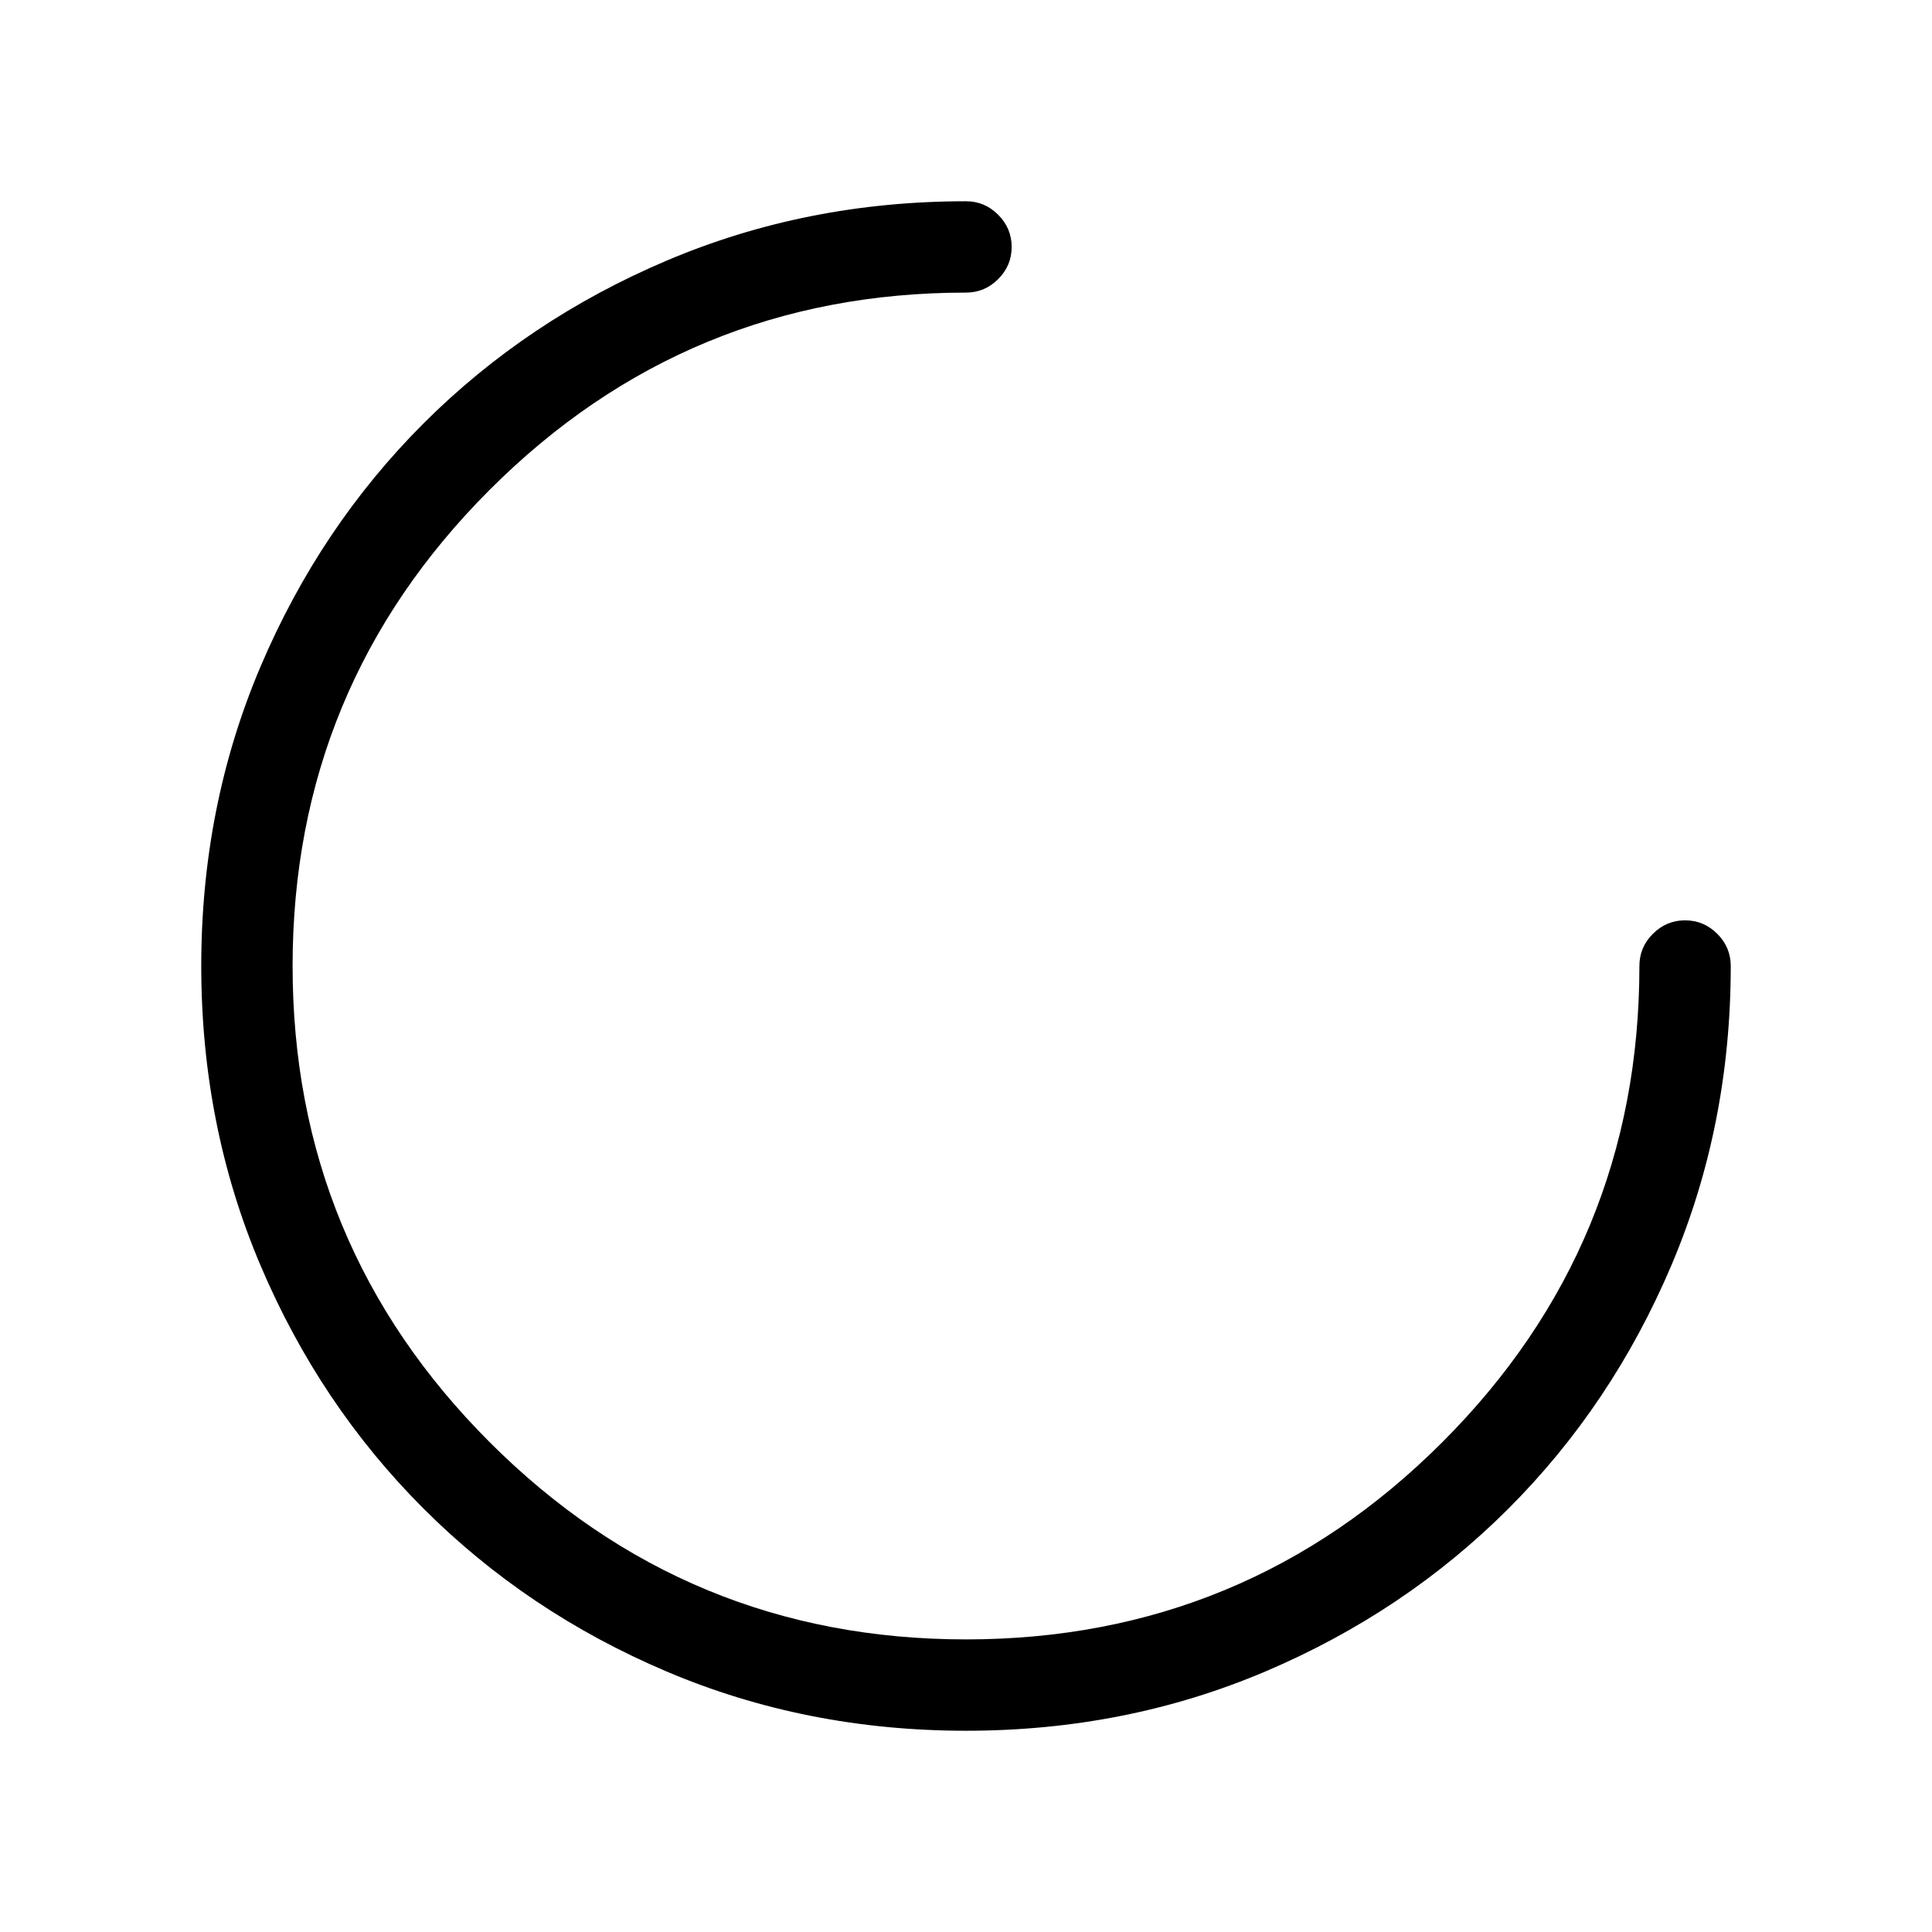
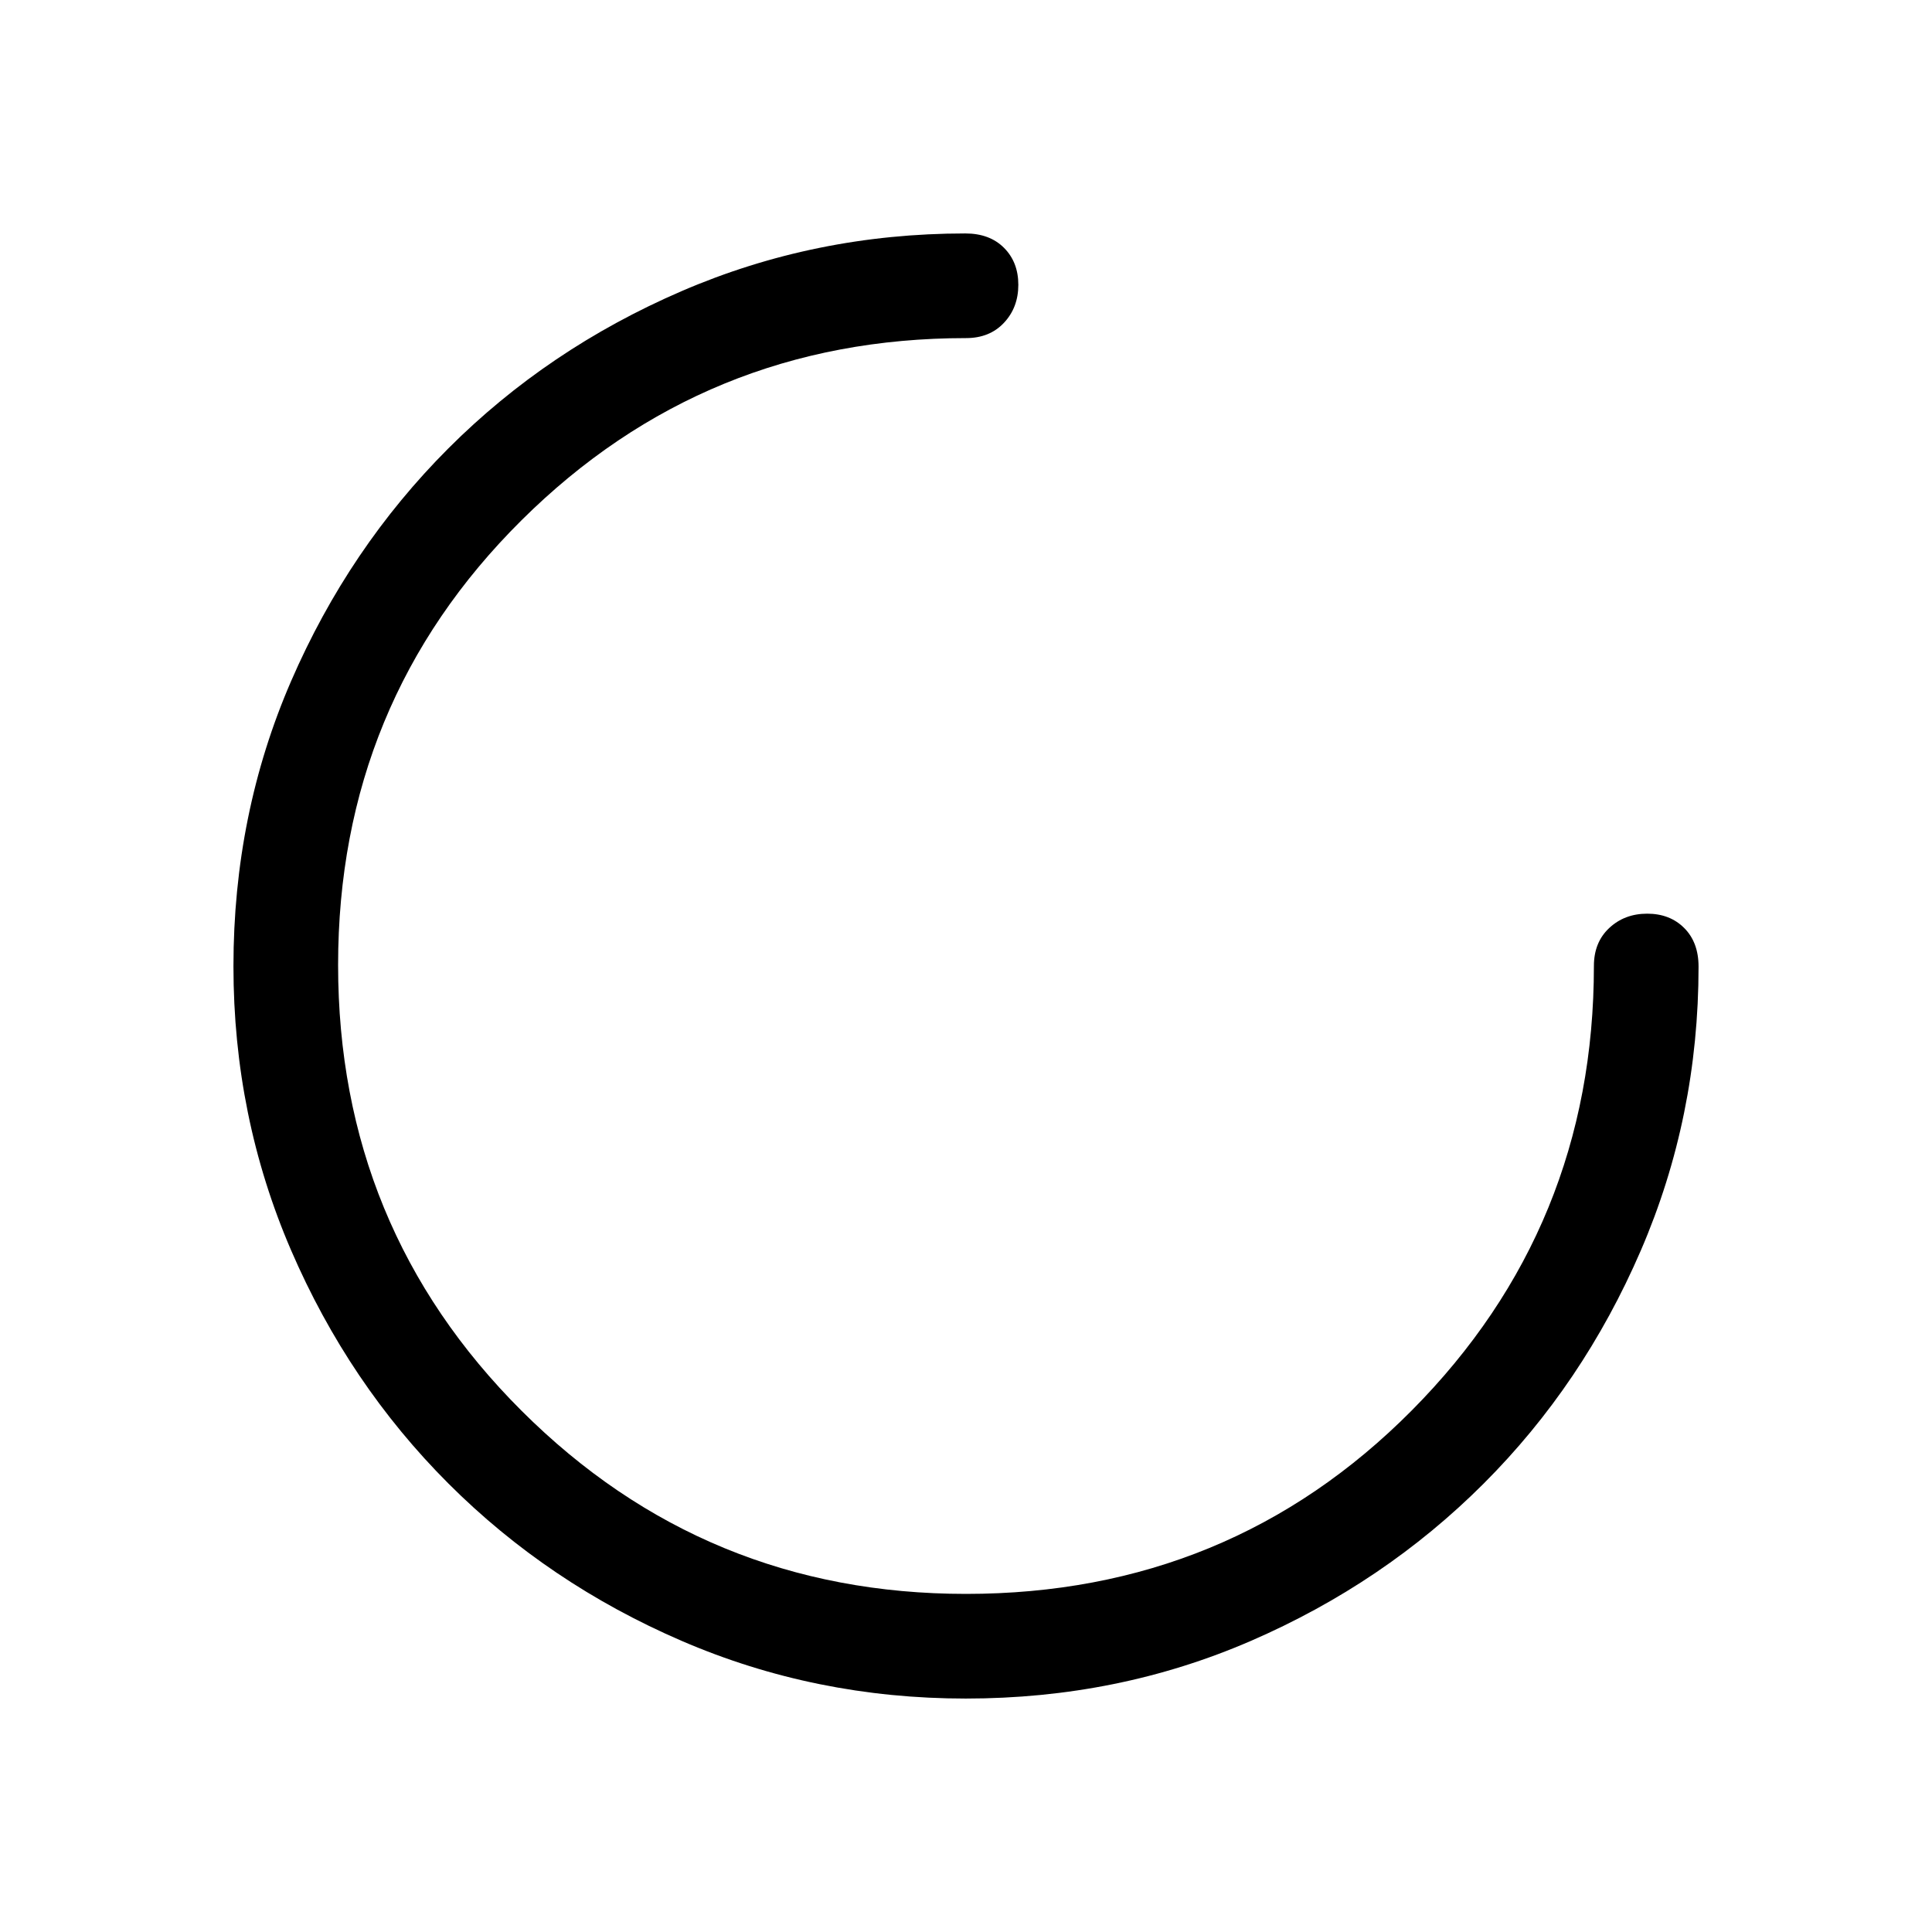
- <svg xmlns="http://www.w3.org/2000/svg" width="48" height="48" viewBox="0 -960 960 960">
-   <path d="M331.32-129.4q-69.29-29.4-120.9-81.02-51.62-51.61-81.02-120.9-29.4-69.3-29.4-148.73 0-79.43 29.46-148.73 29.46-69.3 80.96-120.8 51.5-51.5 120.93-80.96Q400.78-860 480-860q9.29 0 15.99 6.71 6.7 6.7 6.7 16 0 9.29-6.7 15.98-6.7 6.7-15.99 6.7-138.69 0-236.65 97.96-97.96 97.96-97.96 236.65t97.96 236.65q97.96 97.96 236.65 97.96t236.65-97.96q97.96-97.96 97.96-236.65 0-9.31 6.71-16 6.71-6.69 16-6.69t15.99 6.7Q860-489.29 860-480q0 79.22-29.46 148.65t-80.96 120.93q-51.5 51.5-120.8 80.96Q559.48-100 480.05-100q-79.43 0-148.73-29.4Z" />
+ <svg xmlns="http://www.w3.org/2000/svg" height="20" viewBox="0 -960 960 960" width="20">
+   <path d="M479.88-116q-74.75 0-141.13-28.64-66.37-28.64-115.92-78.19t-78.19-115.92Q116-405.13 116-479.88q0-75.66 28.68-141.75 28.68-66.1 78.07-115.53 49.39-49.44 115.85-78.14Q405.05-844 479.69-844q12.06 0 19.18 7.13 7.13 7.13 7.13 18.39 0 11.27-7.13 18.87Q491.75-792 480-792q-129.67 0-220.84 90.5Q168-611 168-480.5T259.16-259q91.17 91 220.84 91 131 0 221.5-91.16Q792-350.33 792-480q0-11.77 7.62-18.88 7.62-7.12 18.88-7.12 11.27 0 18.38 7.13 7.12 7.12 7.12 19.18 0 74.64-28.7 141.09-28.7 66.46-78.14 115.85-49.43 49.39-115.53 78.07Q555.54-116 479.88-116Z" />
</svg>
